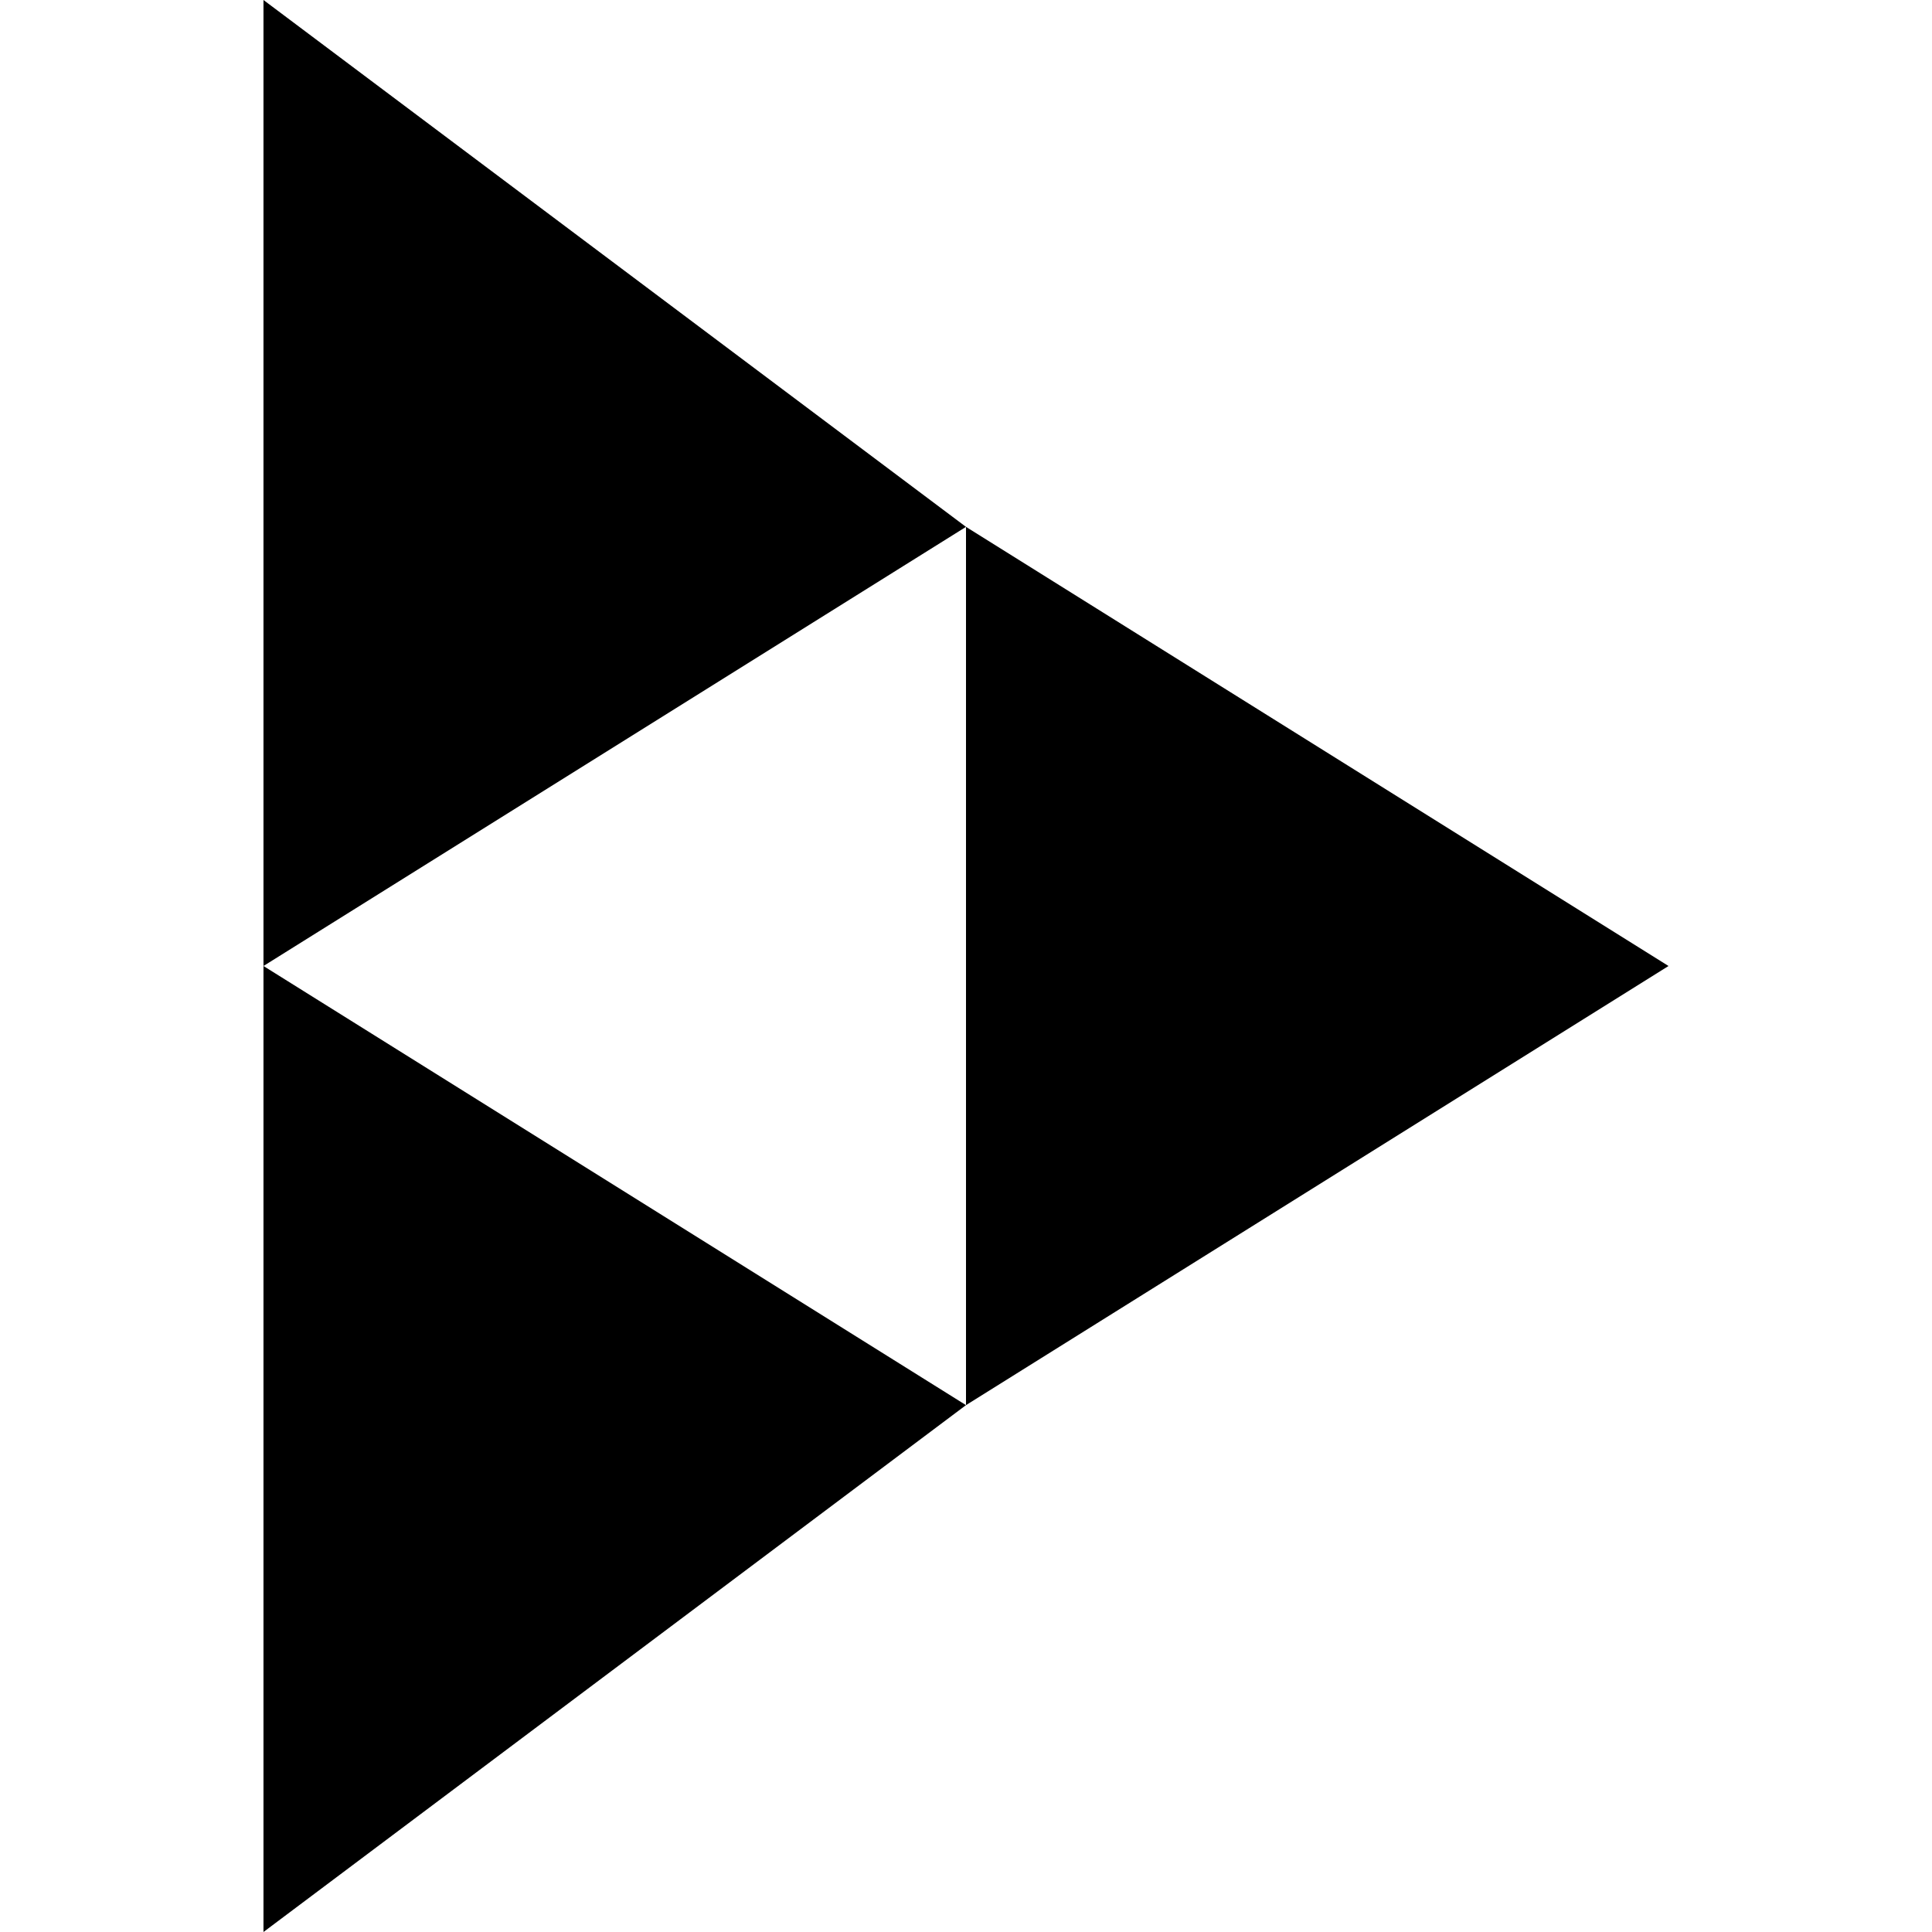
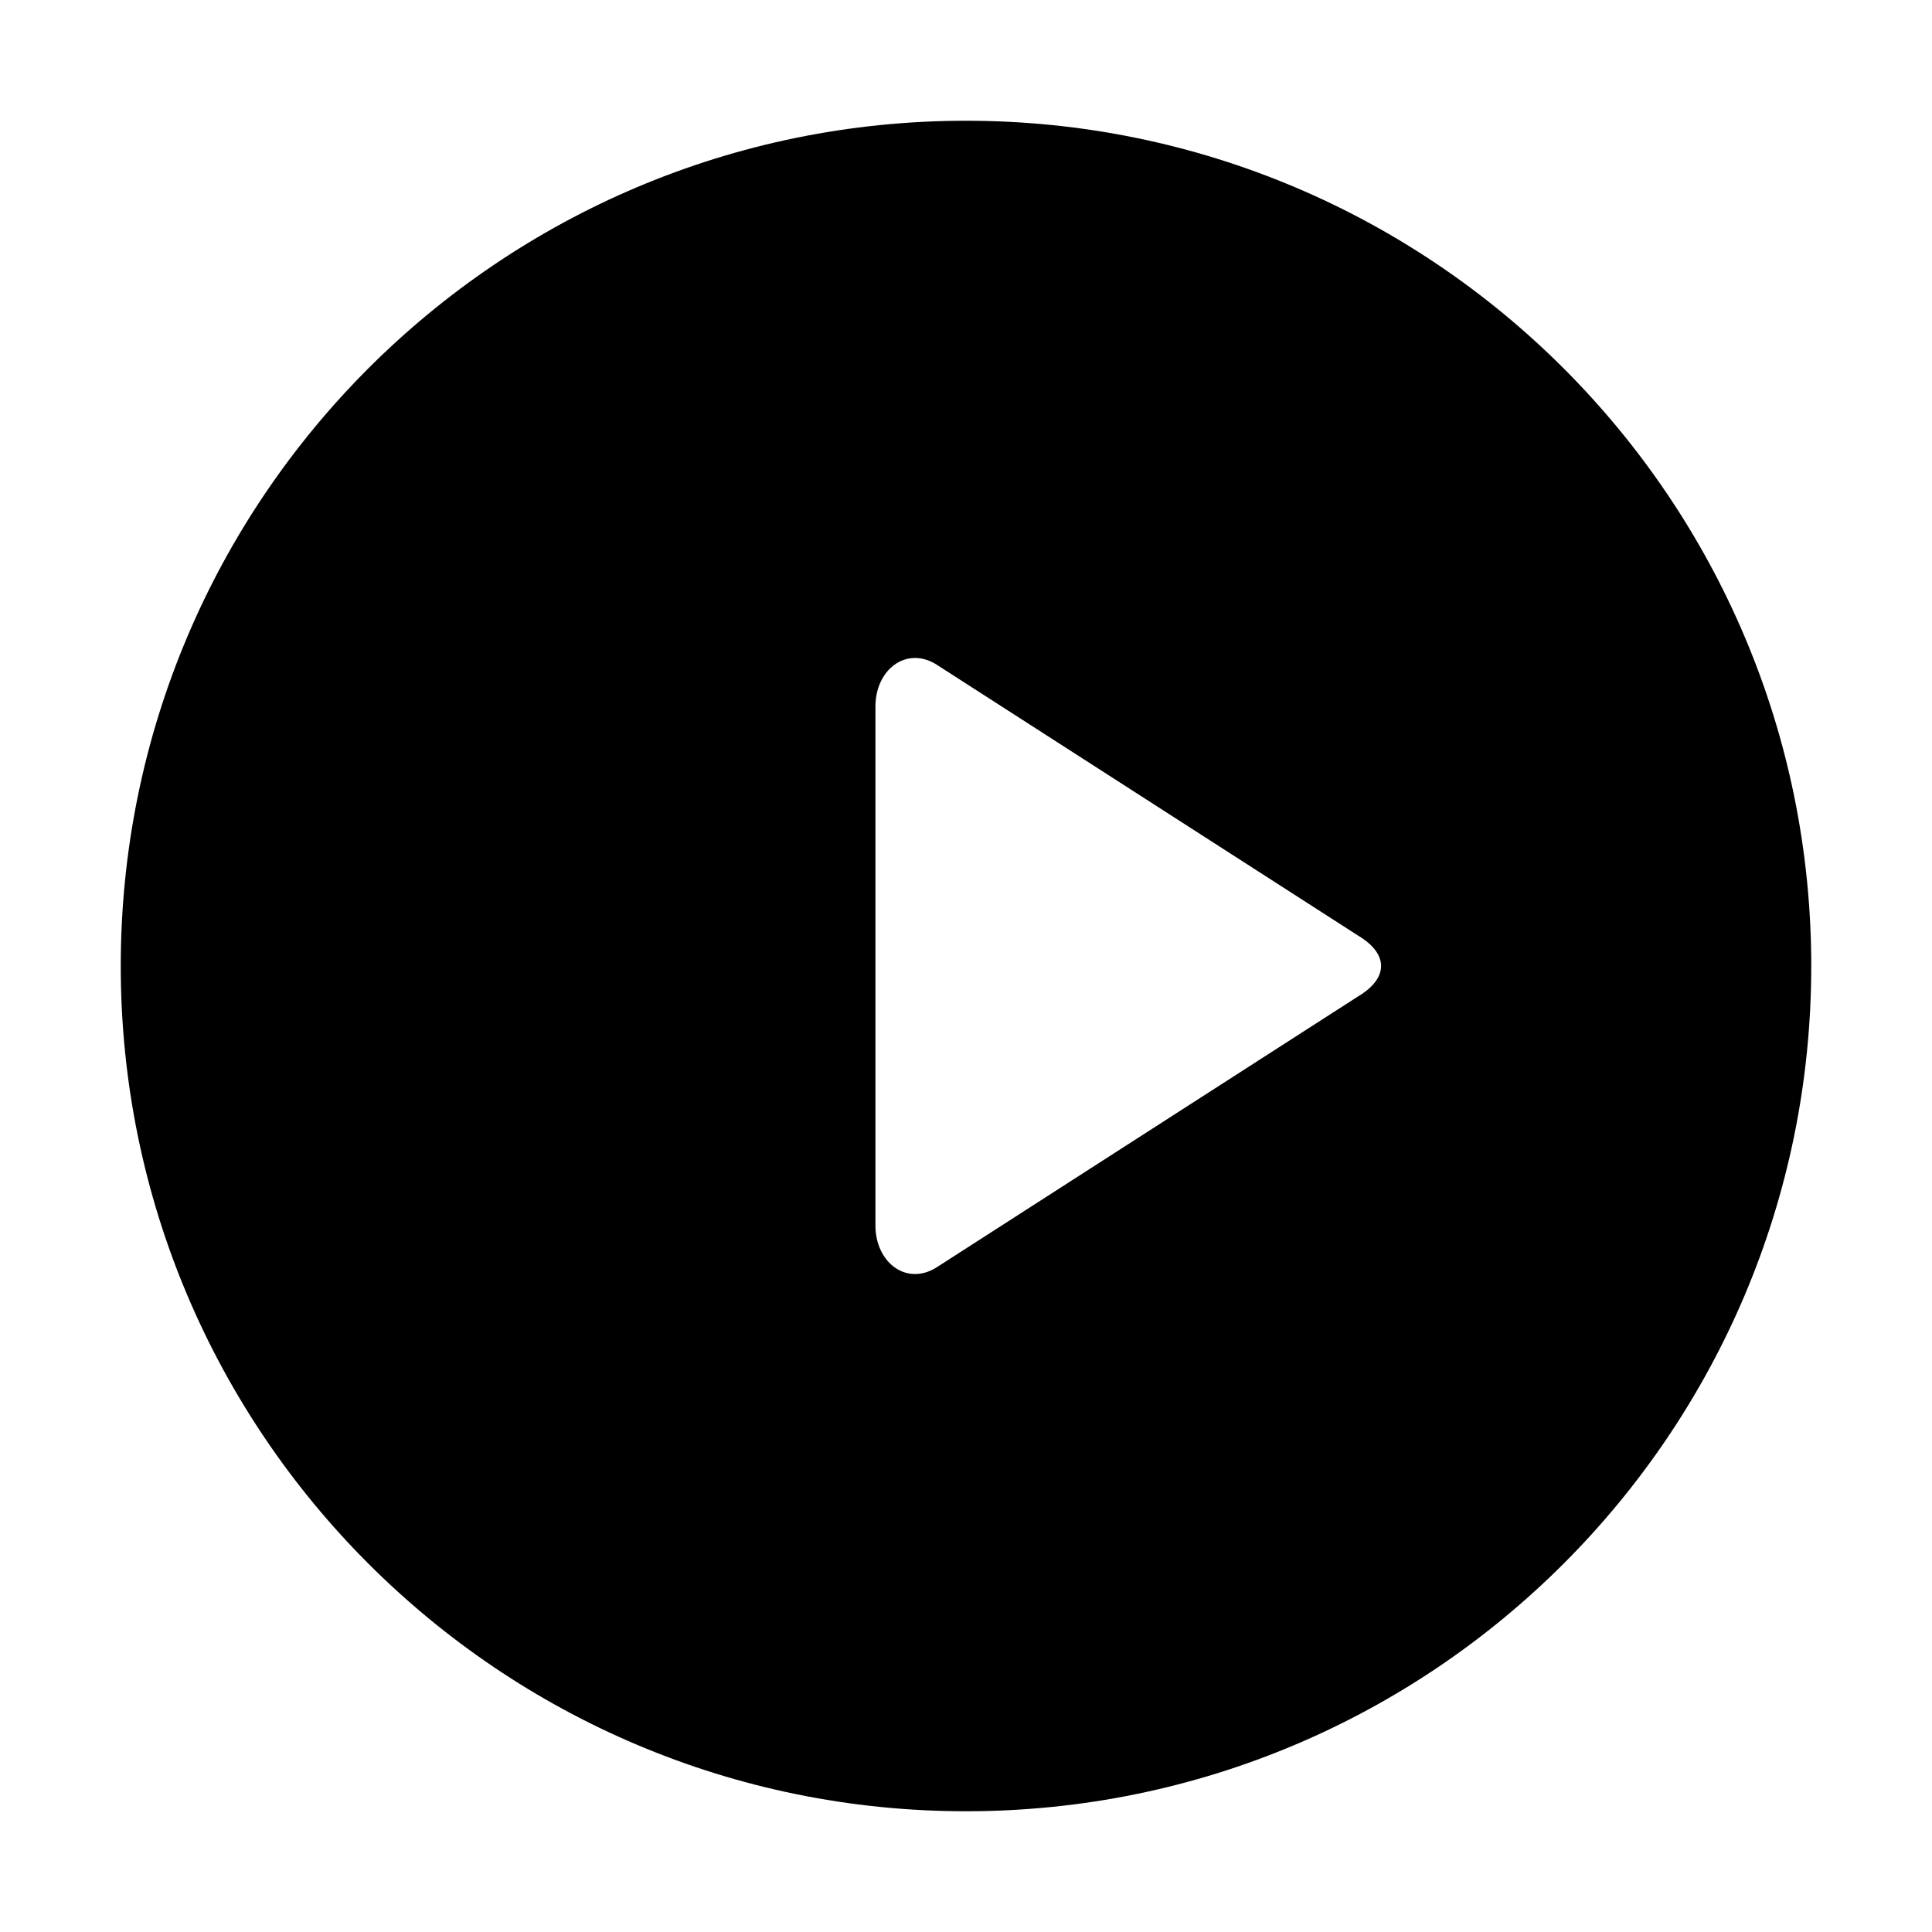
- <svg xmlns="http://www.w3.org/2000/svg" role="img" viewBox="0 0 24 24" fill="currentColor" width="1em" height="1em">
-   <path d="M12 6.545v10.91L20.727 12M3.273 12v12L12 17.455M3.273 0v12L12 6.545" />
+ <svg xmlns="http://www.w3.org/2000/svg" id="icon" viewBox="0 0 32 32">
+   <defs>
+     <style>.cls-1{fill:none;}</style>
+   </defs>
+   <path d="M16,2C8.27,2,2,8.27,2,16s6.27,14,14,14,14-6.27,14-14S23.73,2,16,2z M22.5,16.5l-7,4.5c-0.5,0.3-1-0.1-1-0.7V11.7c0-0.6,0.5-1,1-0.7l7,4.5C23,15.8,23,16.2,22.5,16.5z" />
+   <rect id="_Transparent_Rectangle_" data-name="&lt;Transparent Rectangle&gt;" class="cls-1" width="32" height="32" />
</svg>
